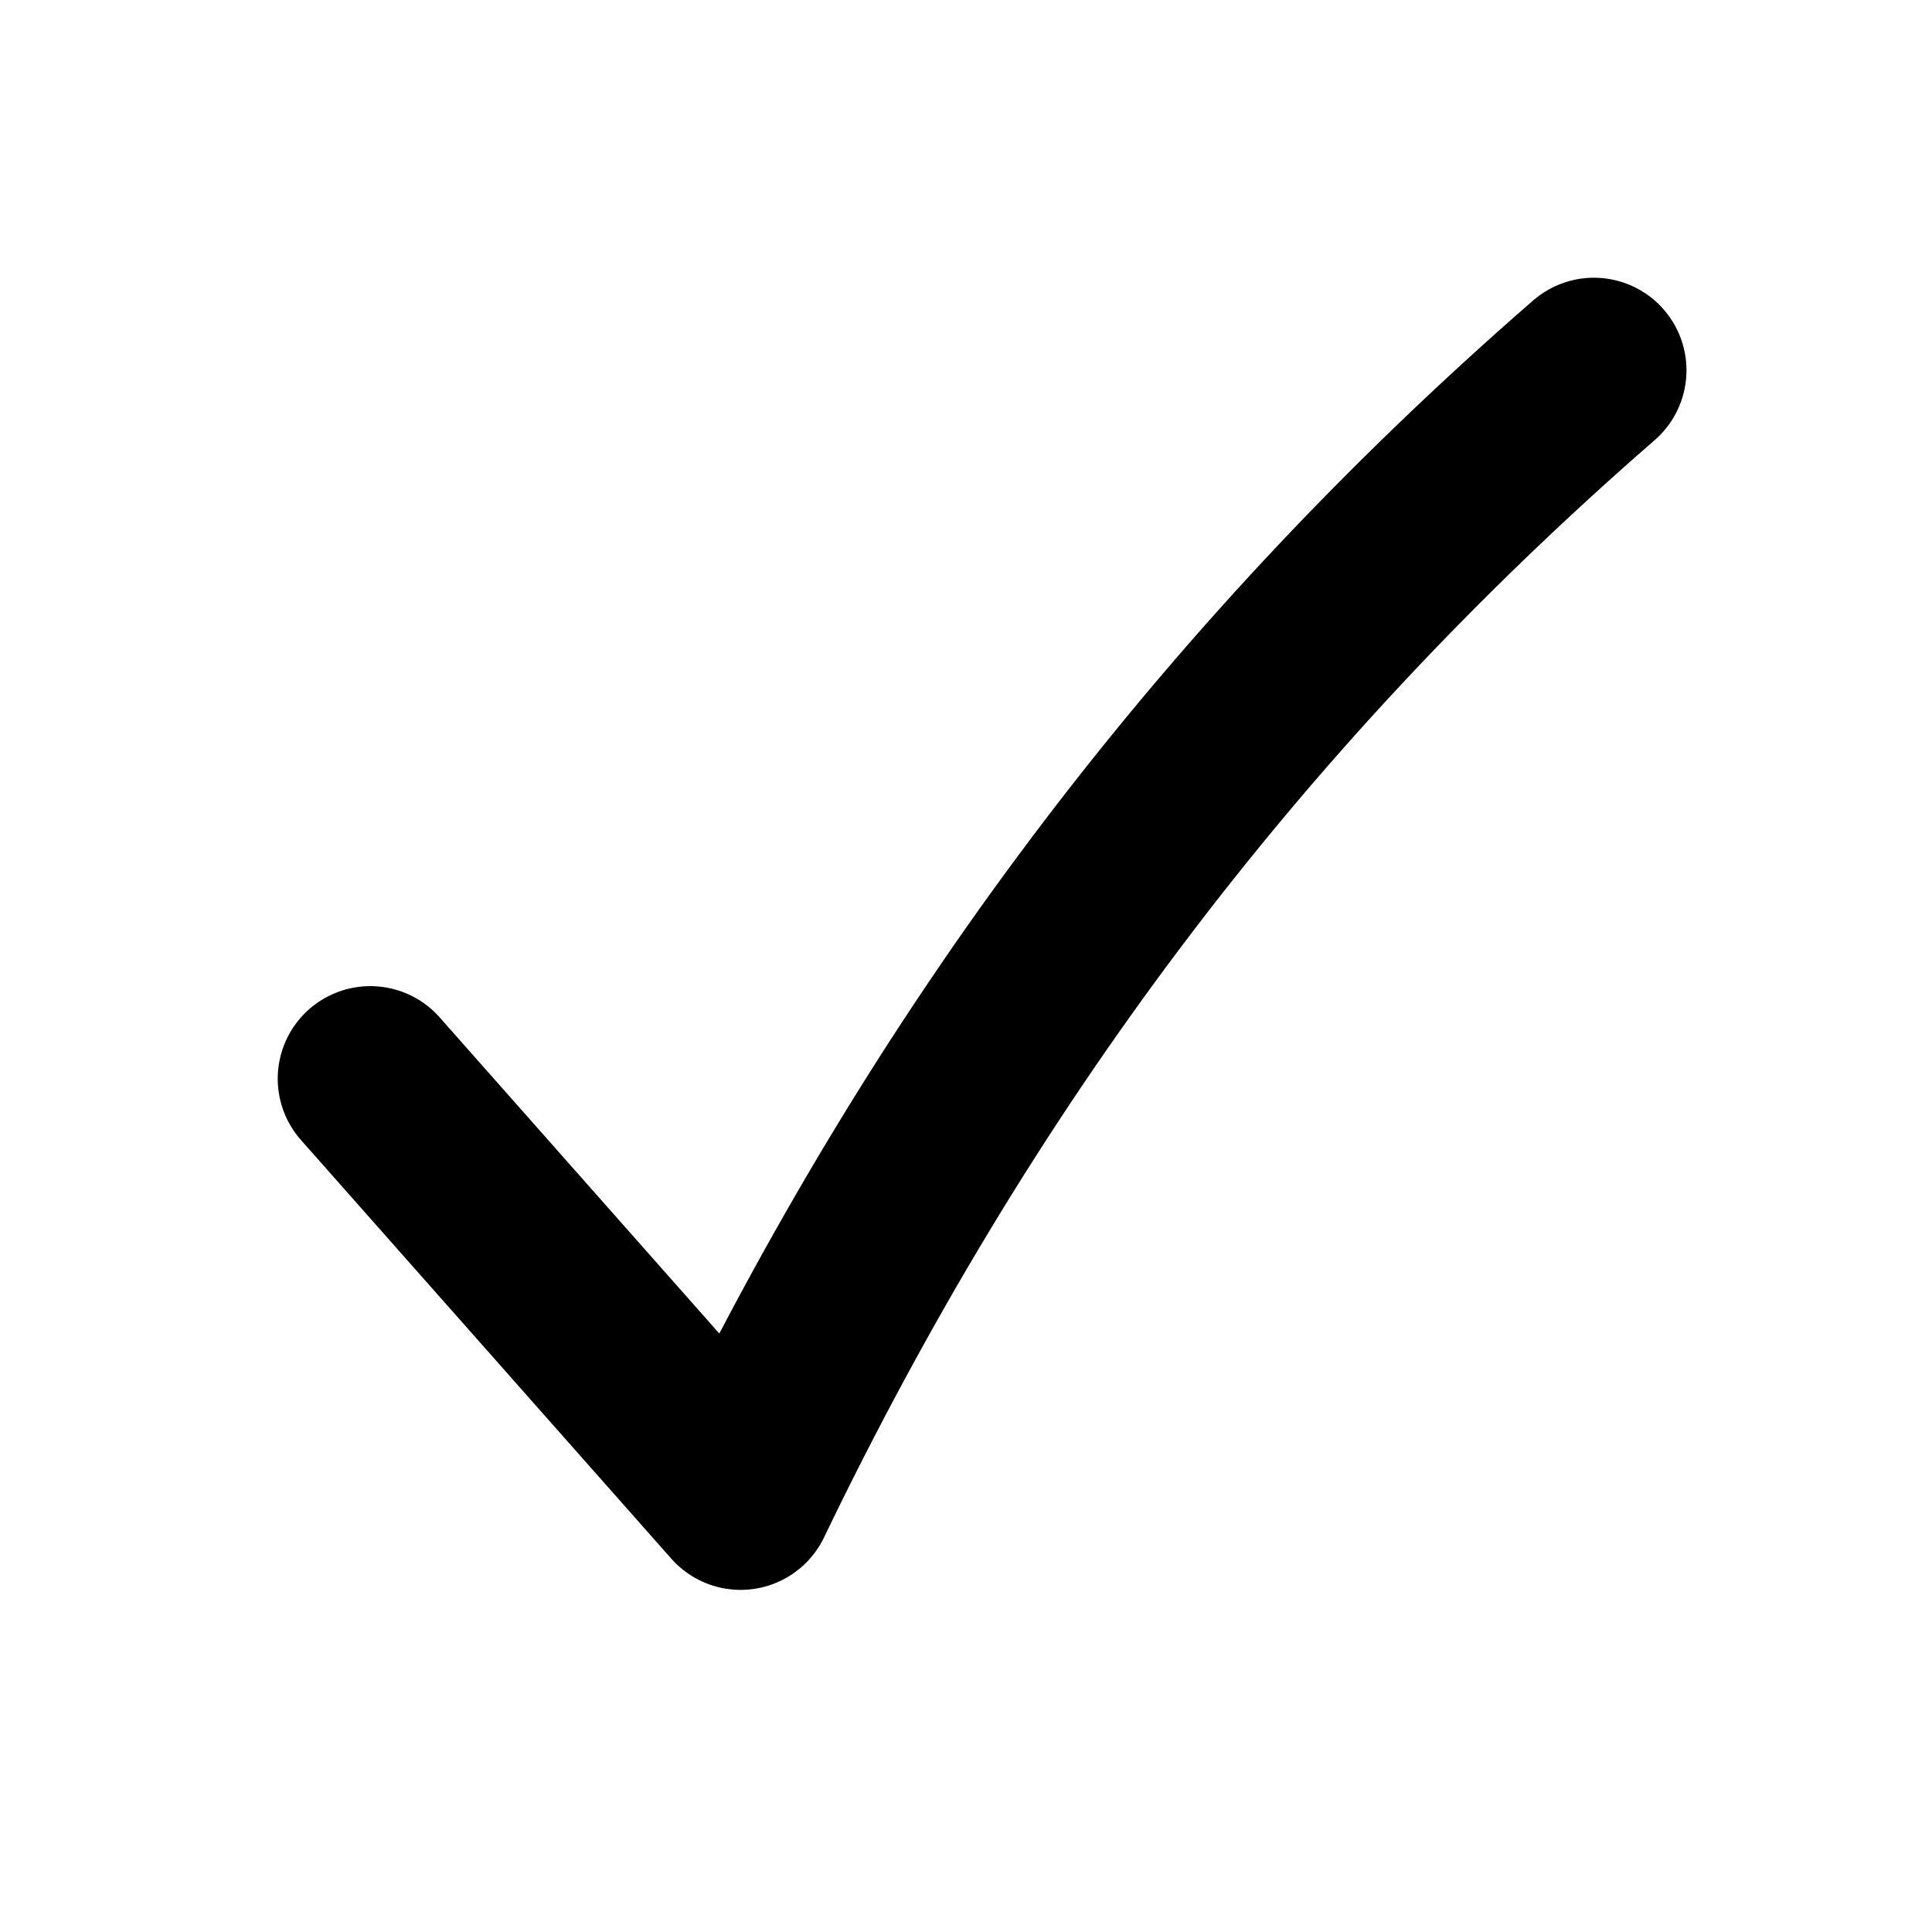
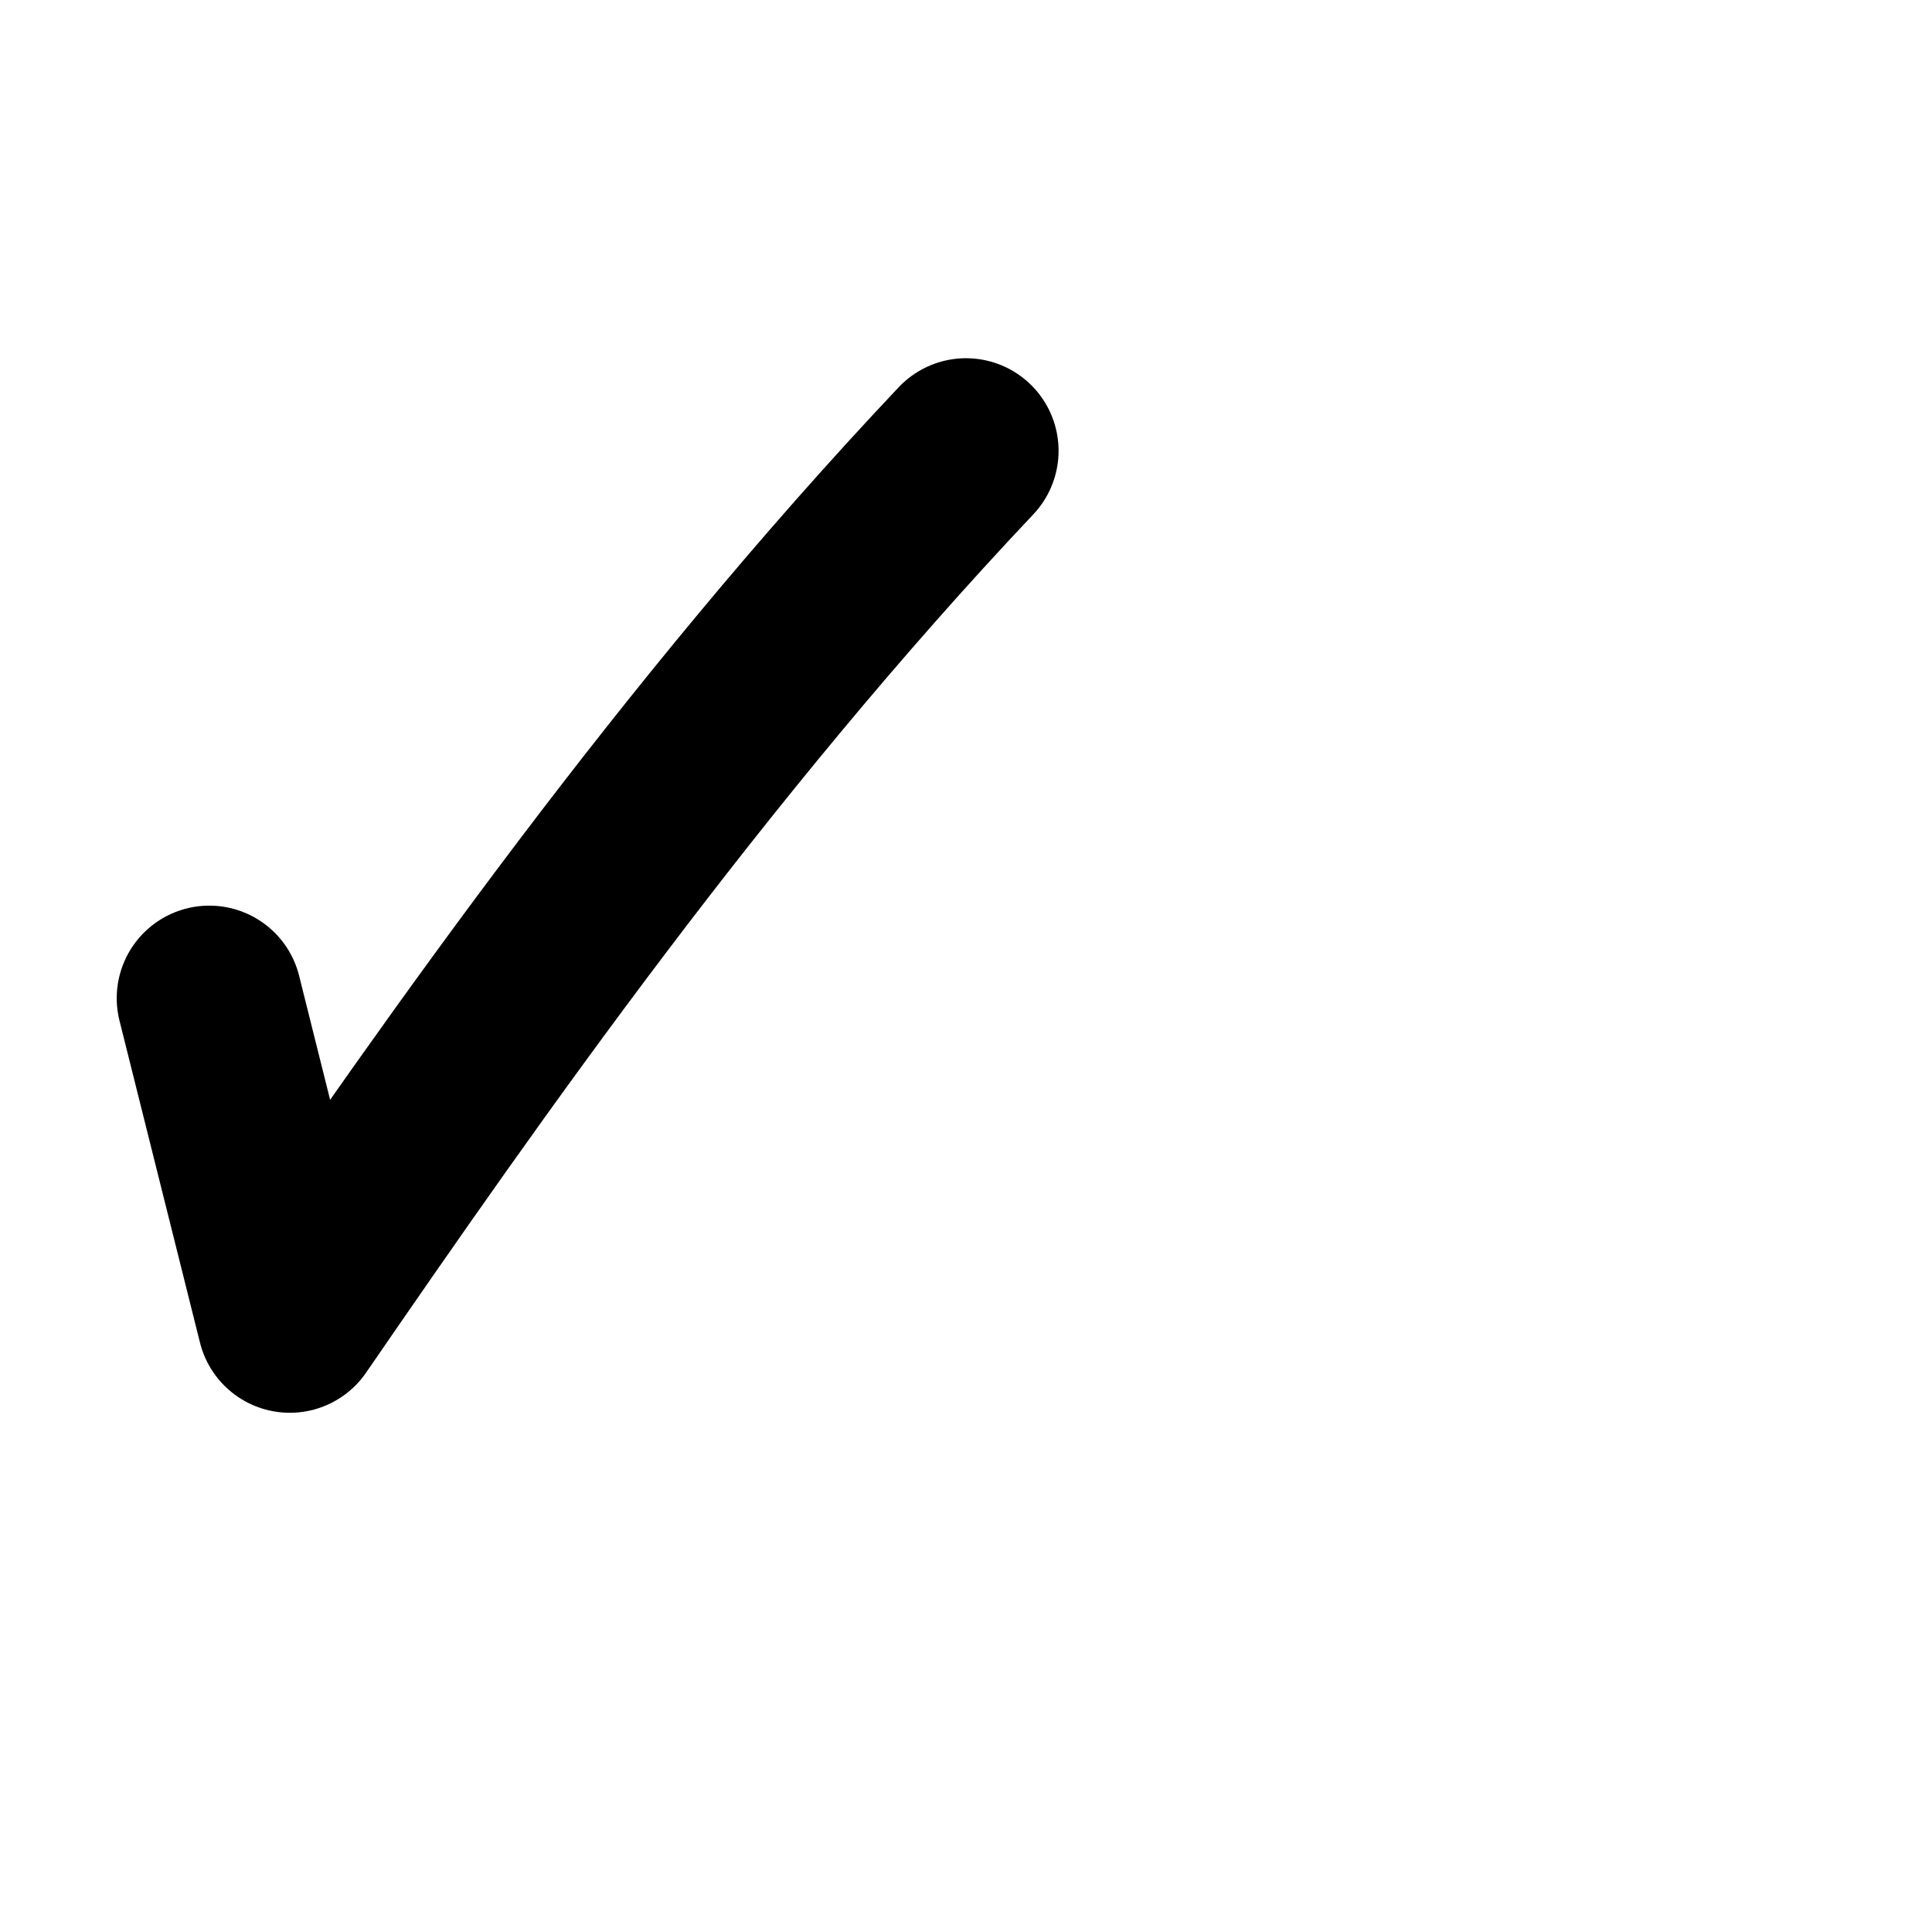
<svg xmlns="http://www.w3.org/2000/svg" viewBox="0 0 12 12" fill="none" stroke="currentColor" stroke-width="1.15" stroke-linecap="round" stroke-linejoin="round">
-   <path d="M2.3 6.7 4.6 9.3C5.9 6.6 7.6 4.3 9.9 2.3" />
+   <path d="M1.3 6.2 1.8 8.2C2.9 6.6 4.3 4.6 6 2.8" />
</svg>
